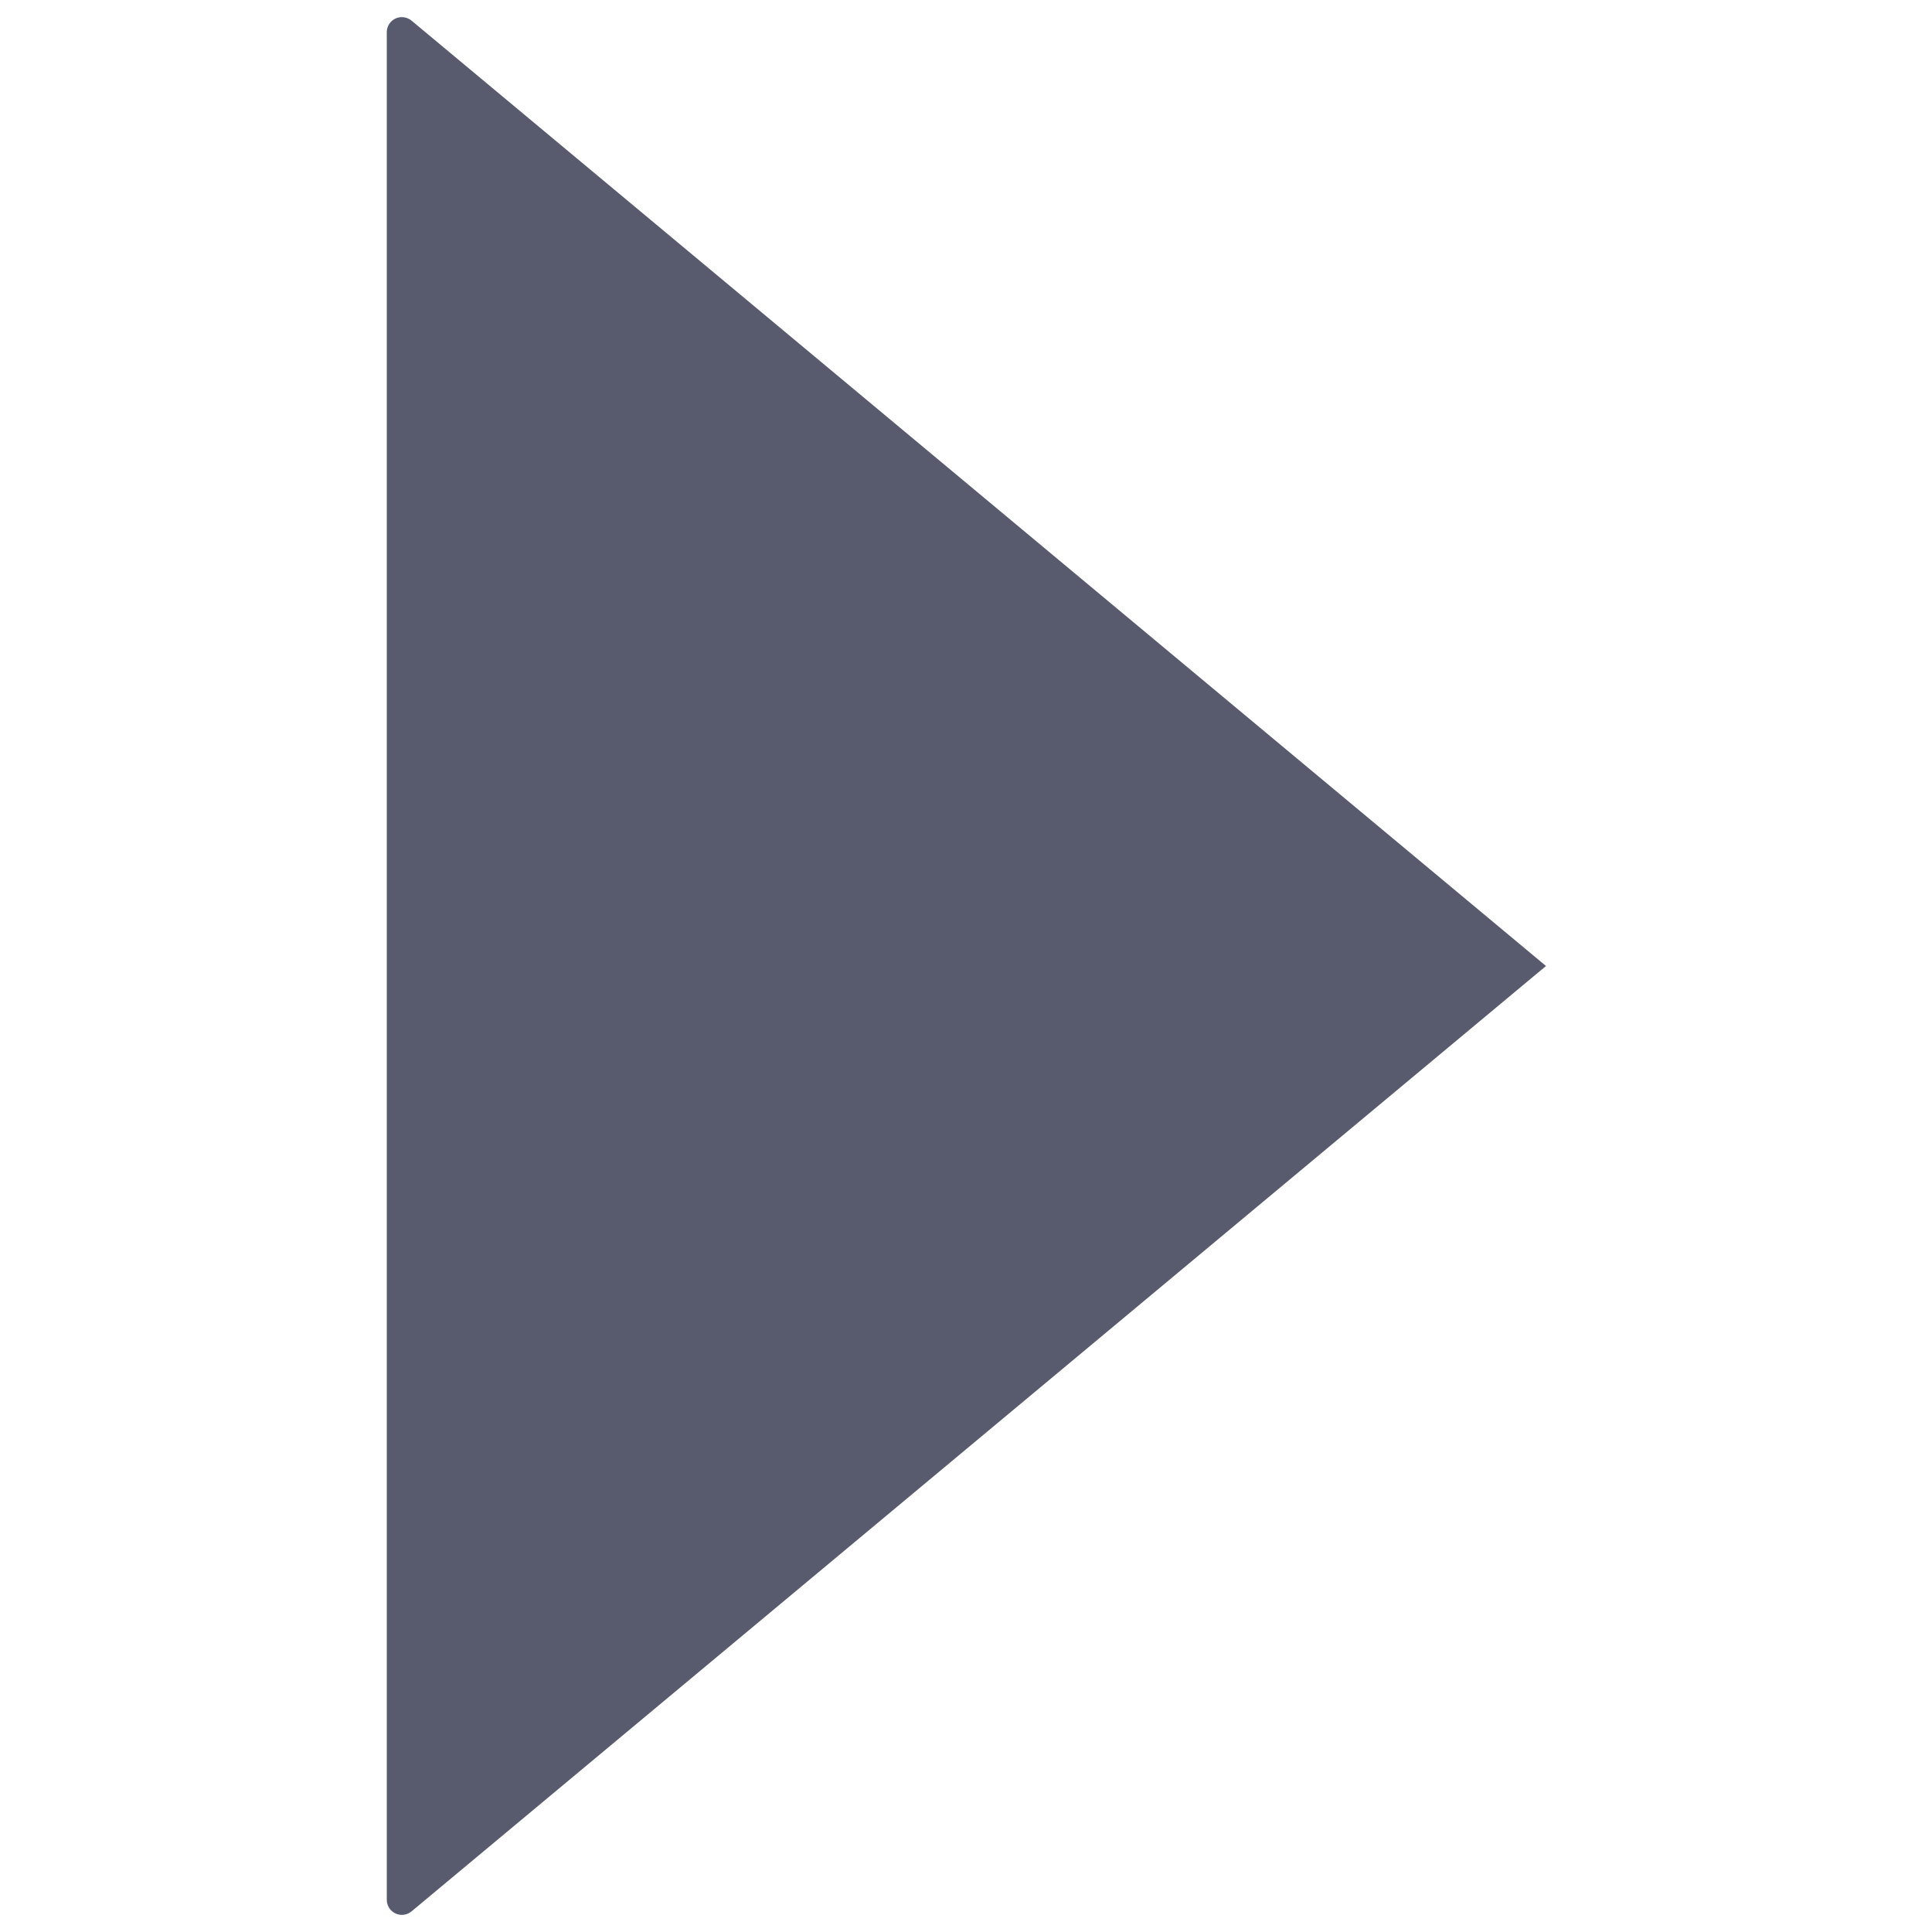
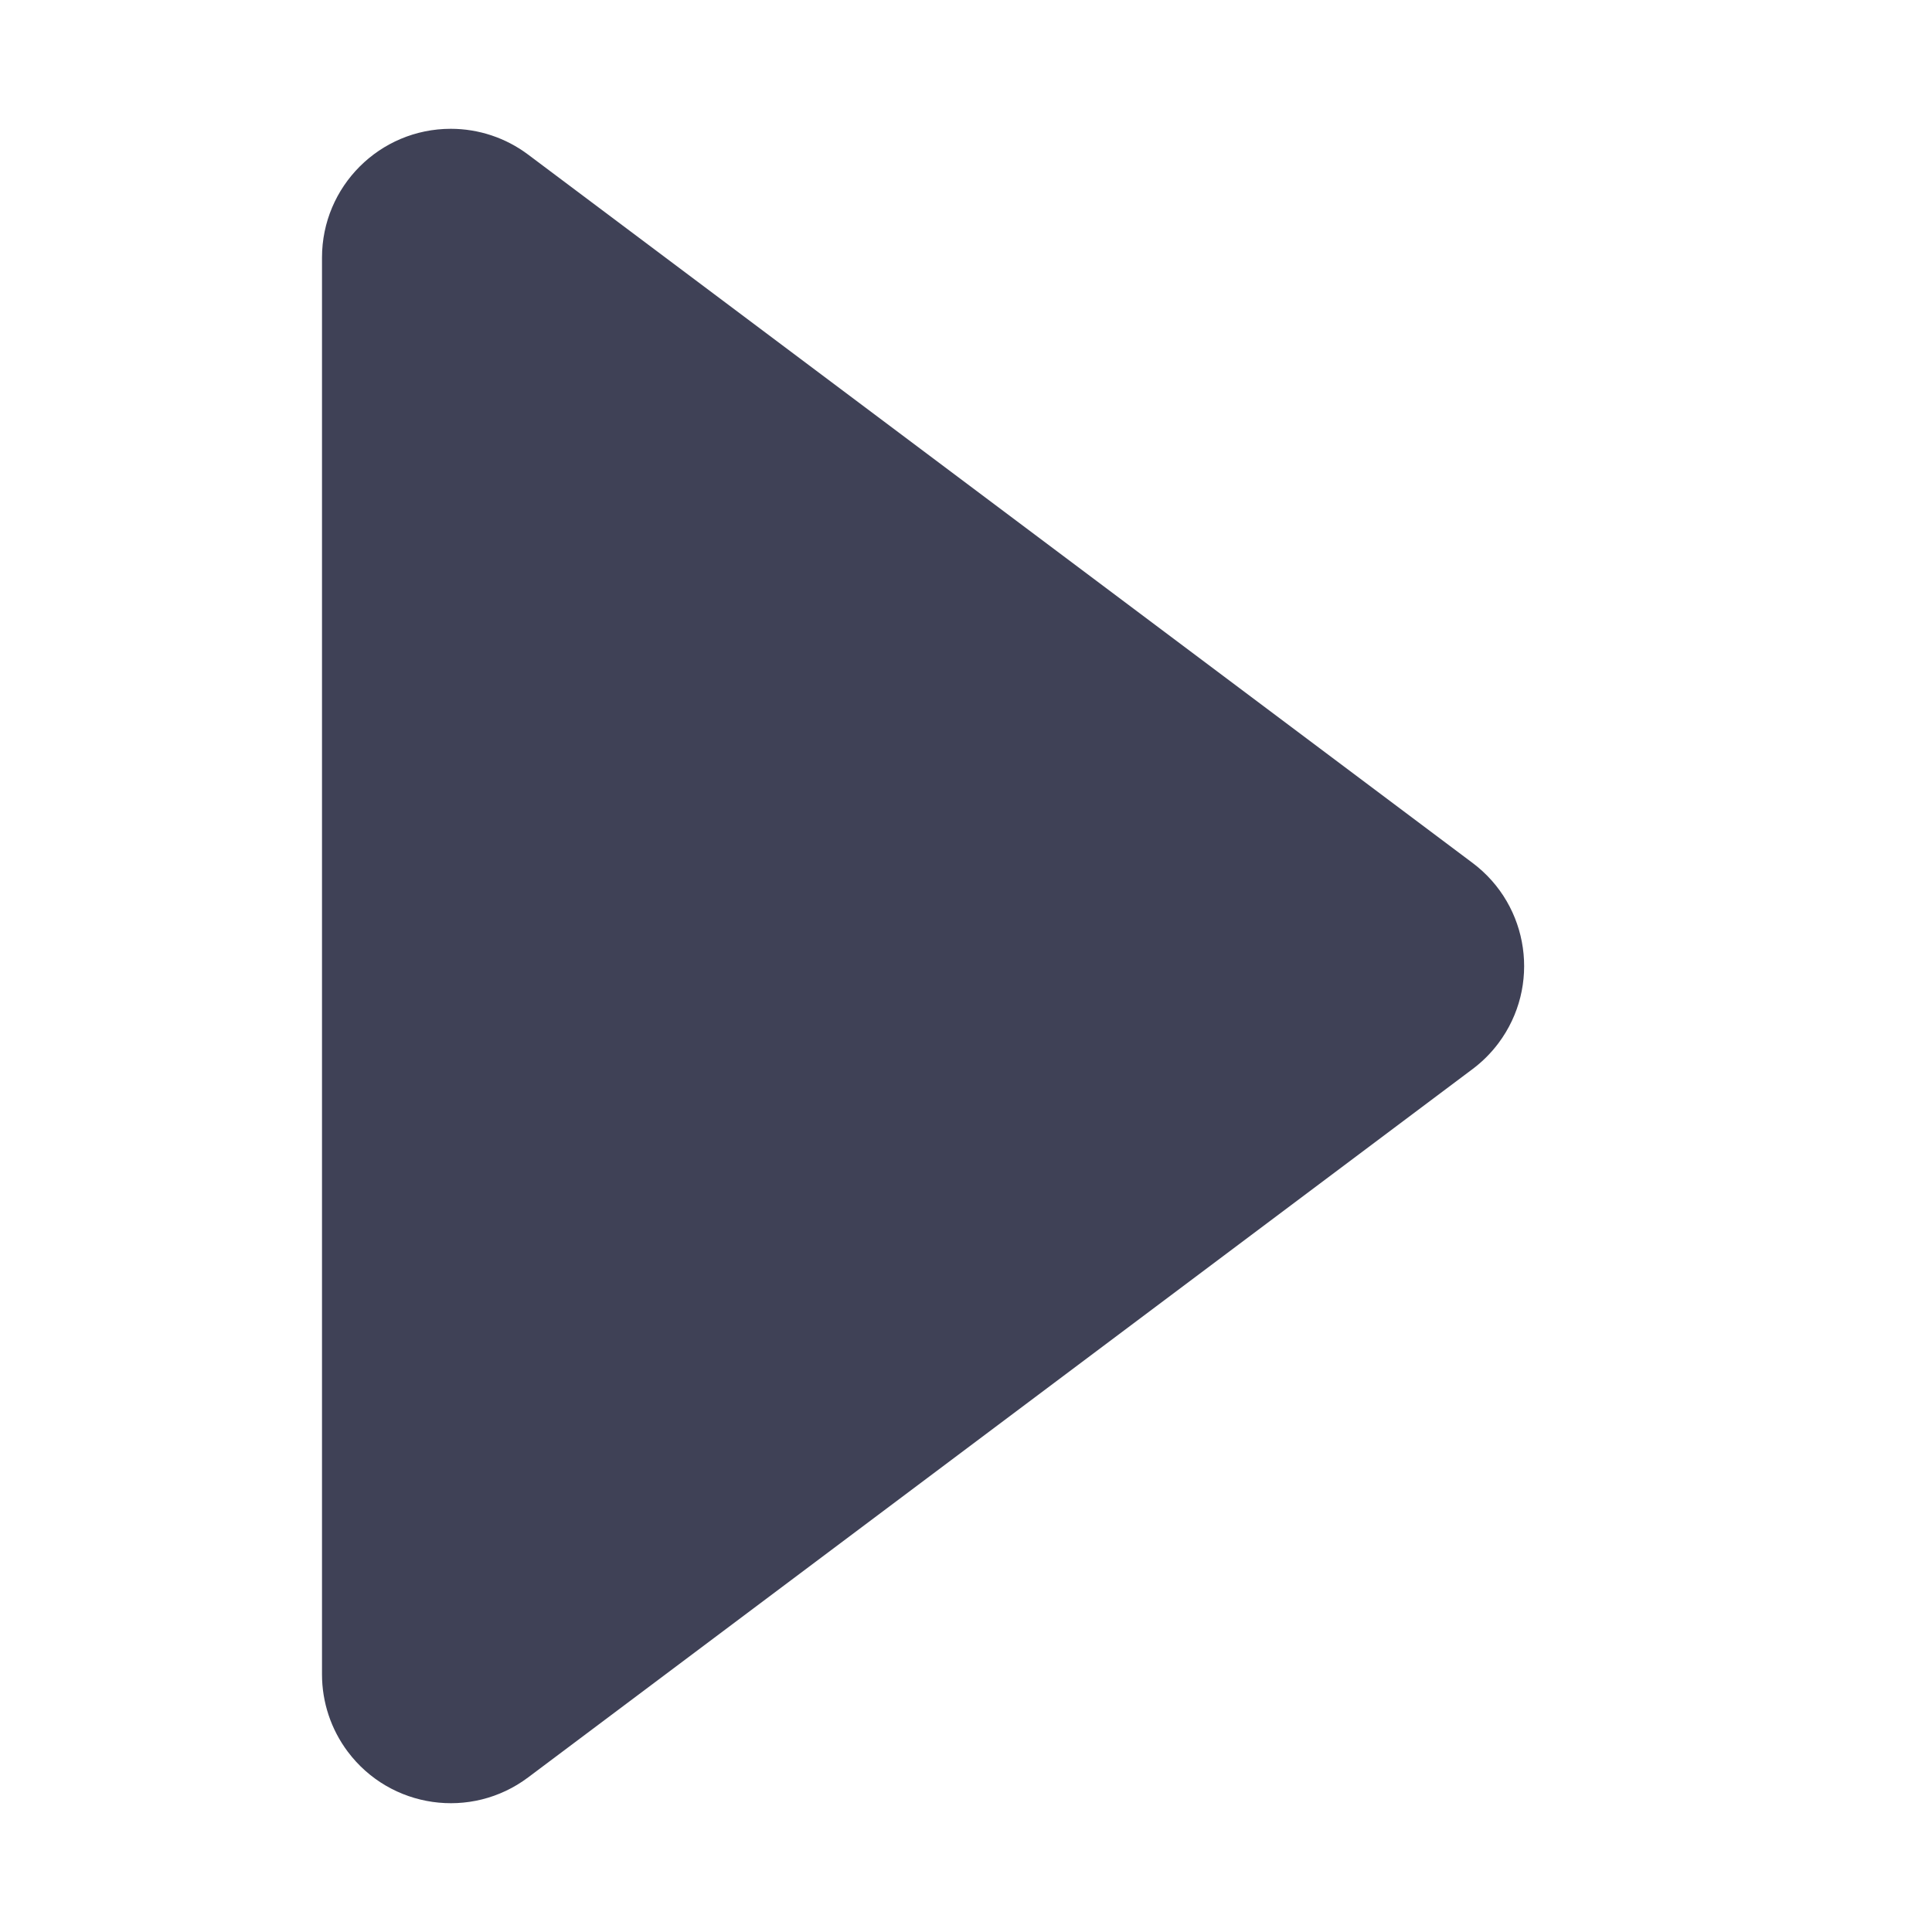
<svg xmlns="http://www.w3.org/2000/svg" width="1024px" height="1024px" viewBox="0 0 1024 1024" version="1.1">
-   <g id="左导航/下拉三角" stroke="none" stroke-width="1" fill="none" fill-rule="evenodd">
-     <path d="M819.4,512 L218.121,1013.065 C214.727,1015.894 209.683,1015.435 206.854,1012.041 C205.656,1010.603 205,1008.791 205,1006.92 L205,17.08 C205,12.662 208.582,9.08 213,9.08 C214.871,9.08 216.684,9.736 218.121,10.935 L819.4,512 Z" id="Triangle-2-Copy" fill="#585A6E" transform="translate(512.2, 512) rotate(-360) translate(-512.2, -512) " />
+   <g id="切图" stroke="none" stroke-width="1" fill="none" fill-rule="evenodd">
+     <g id="分类箭头">
+       <g id="Triangle-2-Copy" transform="translate(170.6667, 0)" />
+       <path d="M780.516,566.613 L279.893,942.08 C249.731,964.702 206.942,958.589 184.32,928.427 C175.457,916.61 170.667,902.238 170.667,887.467 L170.667,136.533 C170.667,98.831 201.231,68.267 238.933,68.267 C253.704,68.267 268.077,73.057 279.893,81.92 L780.516,457.387 C810.678,480.008 816.79,522.798 794.169,552.96 C790.288,558.135 785.691,562.732 780.516,566.613 Z" id="Triangle-2-Copy" fill="#3F4156" transform="translate(512, 512) rotate(-360) translate(-512, -512) " />
+     </g>
  </g>
</svg>
